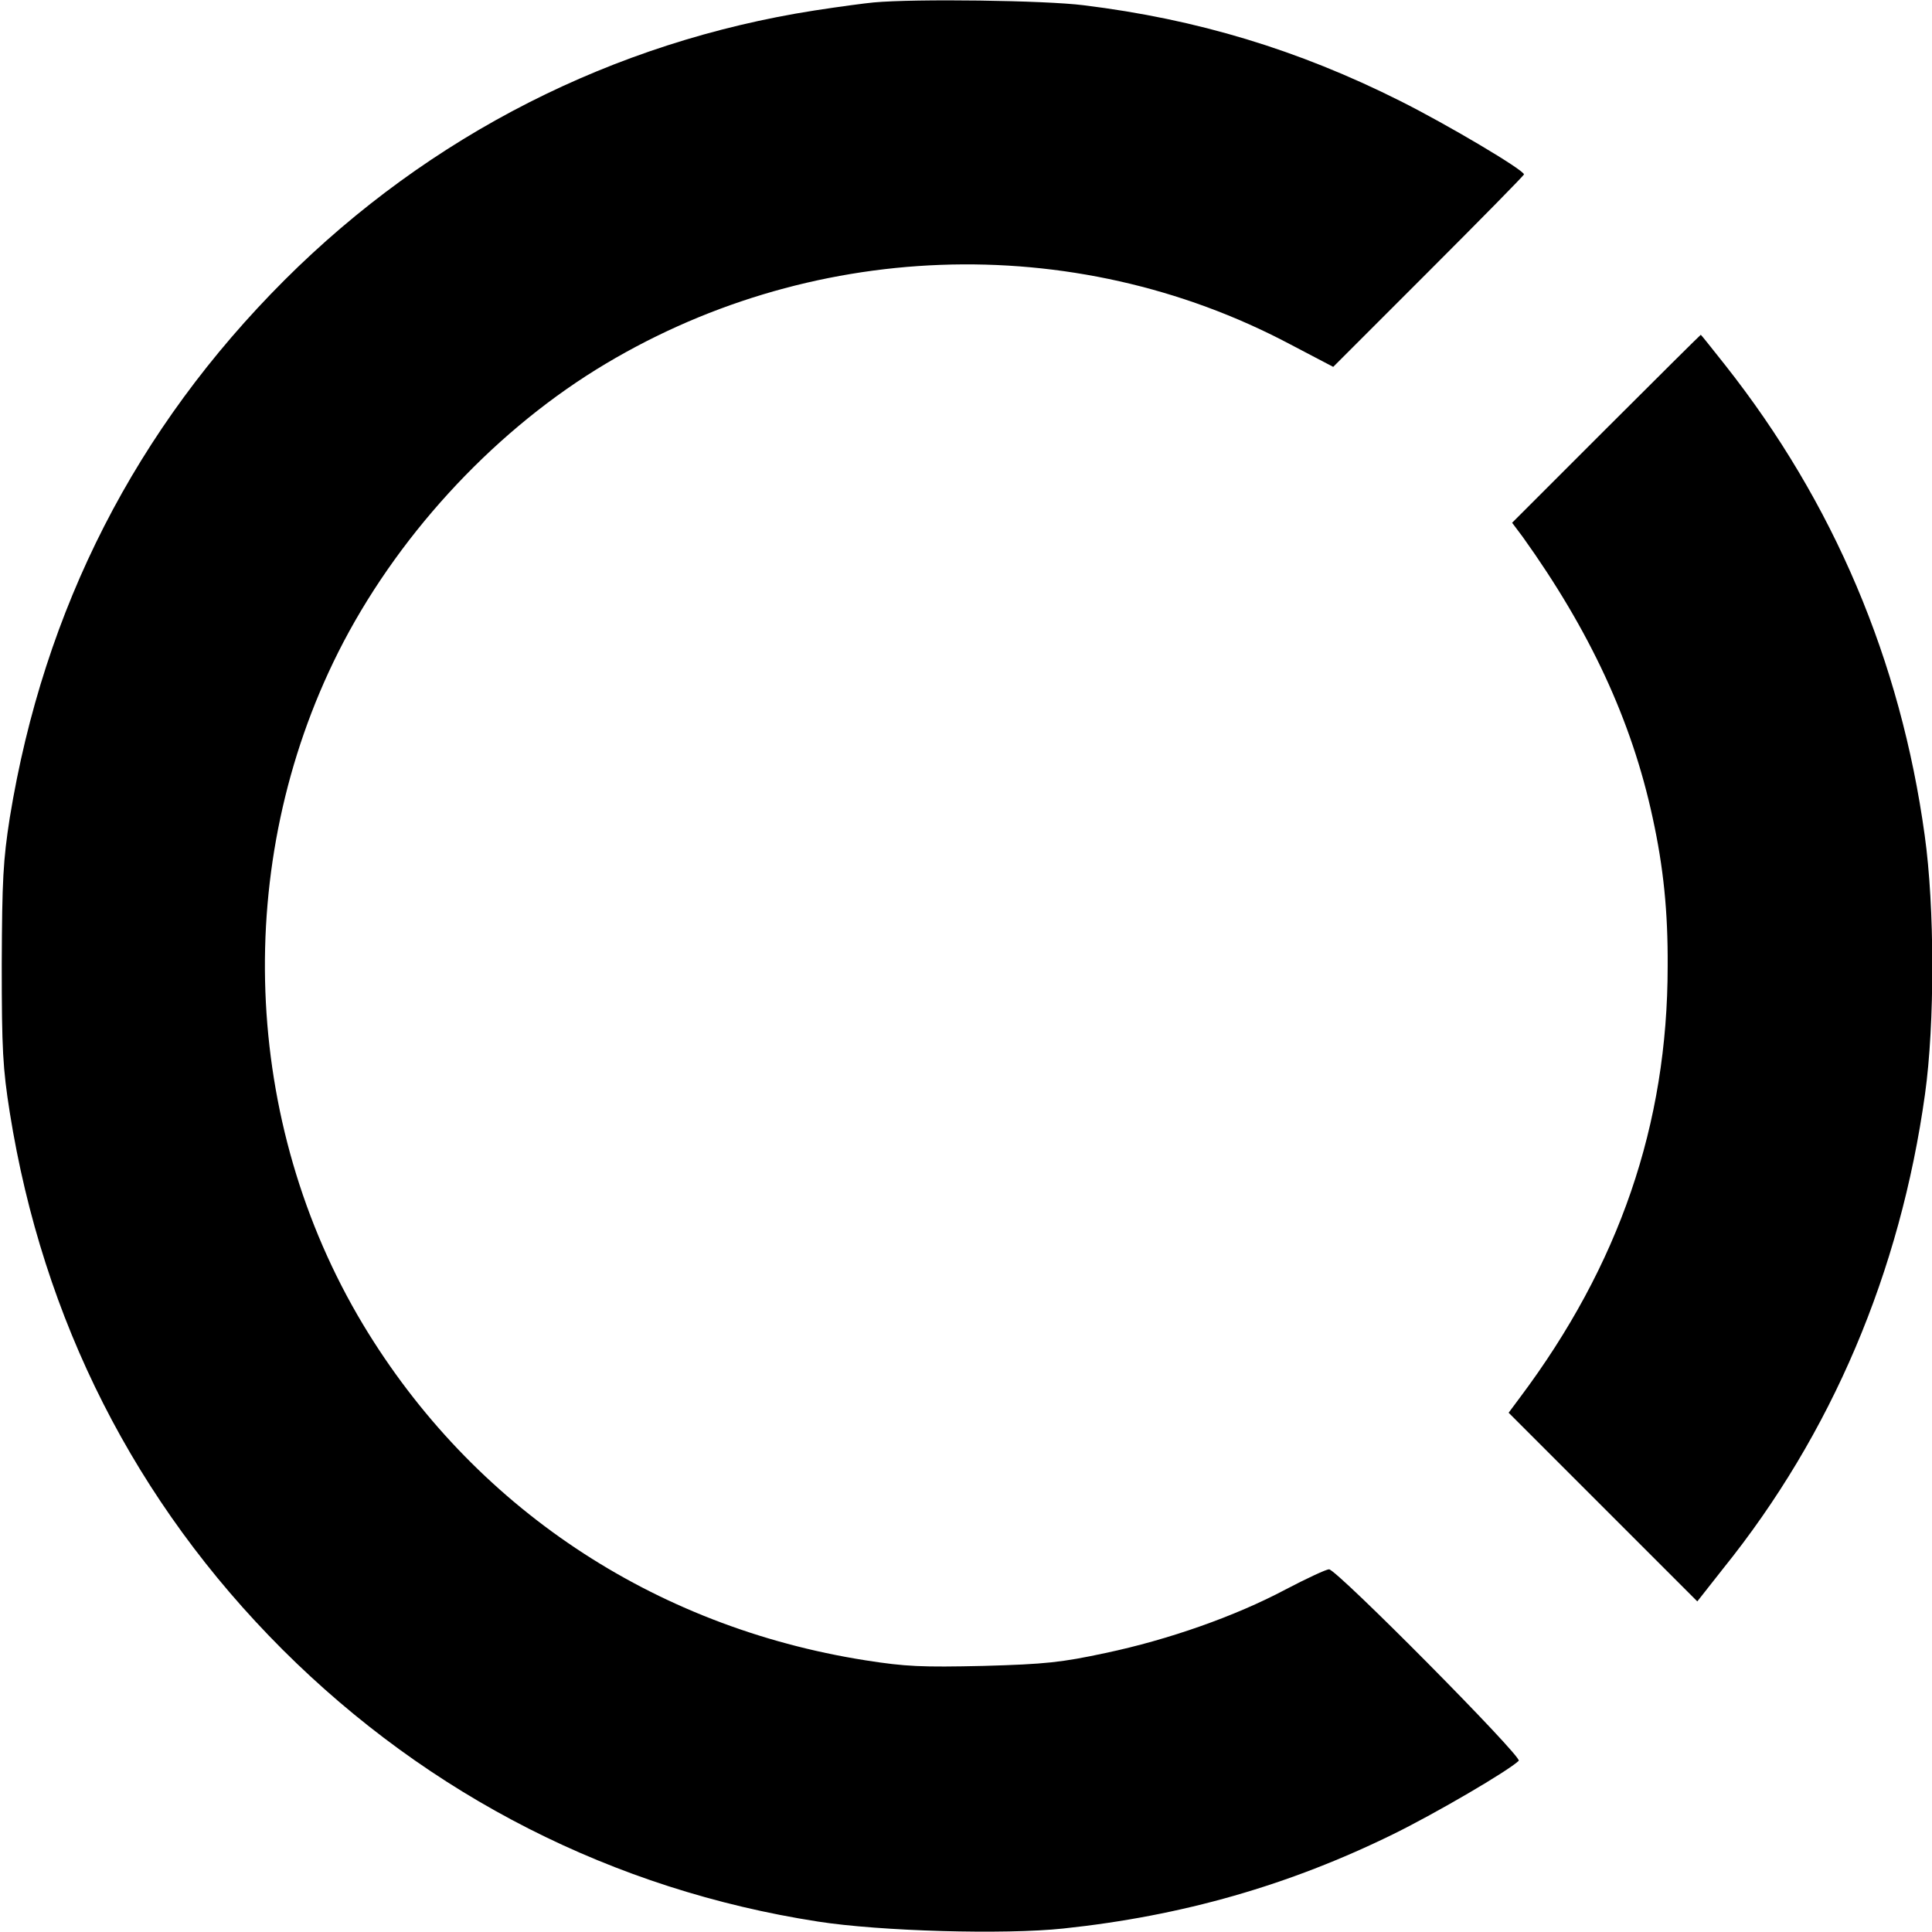
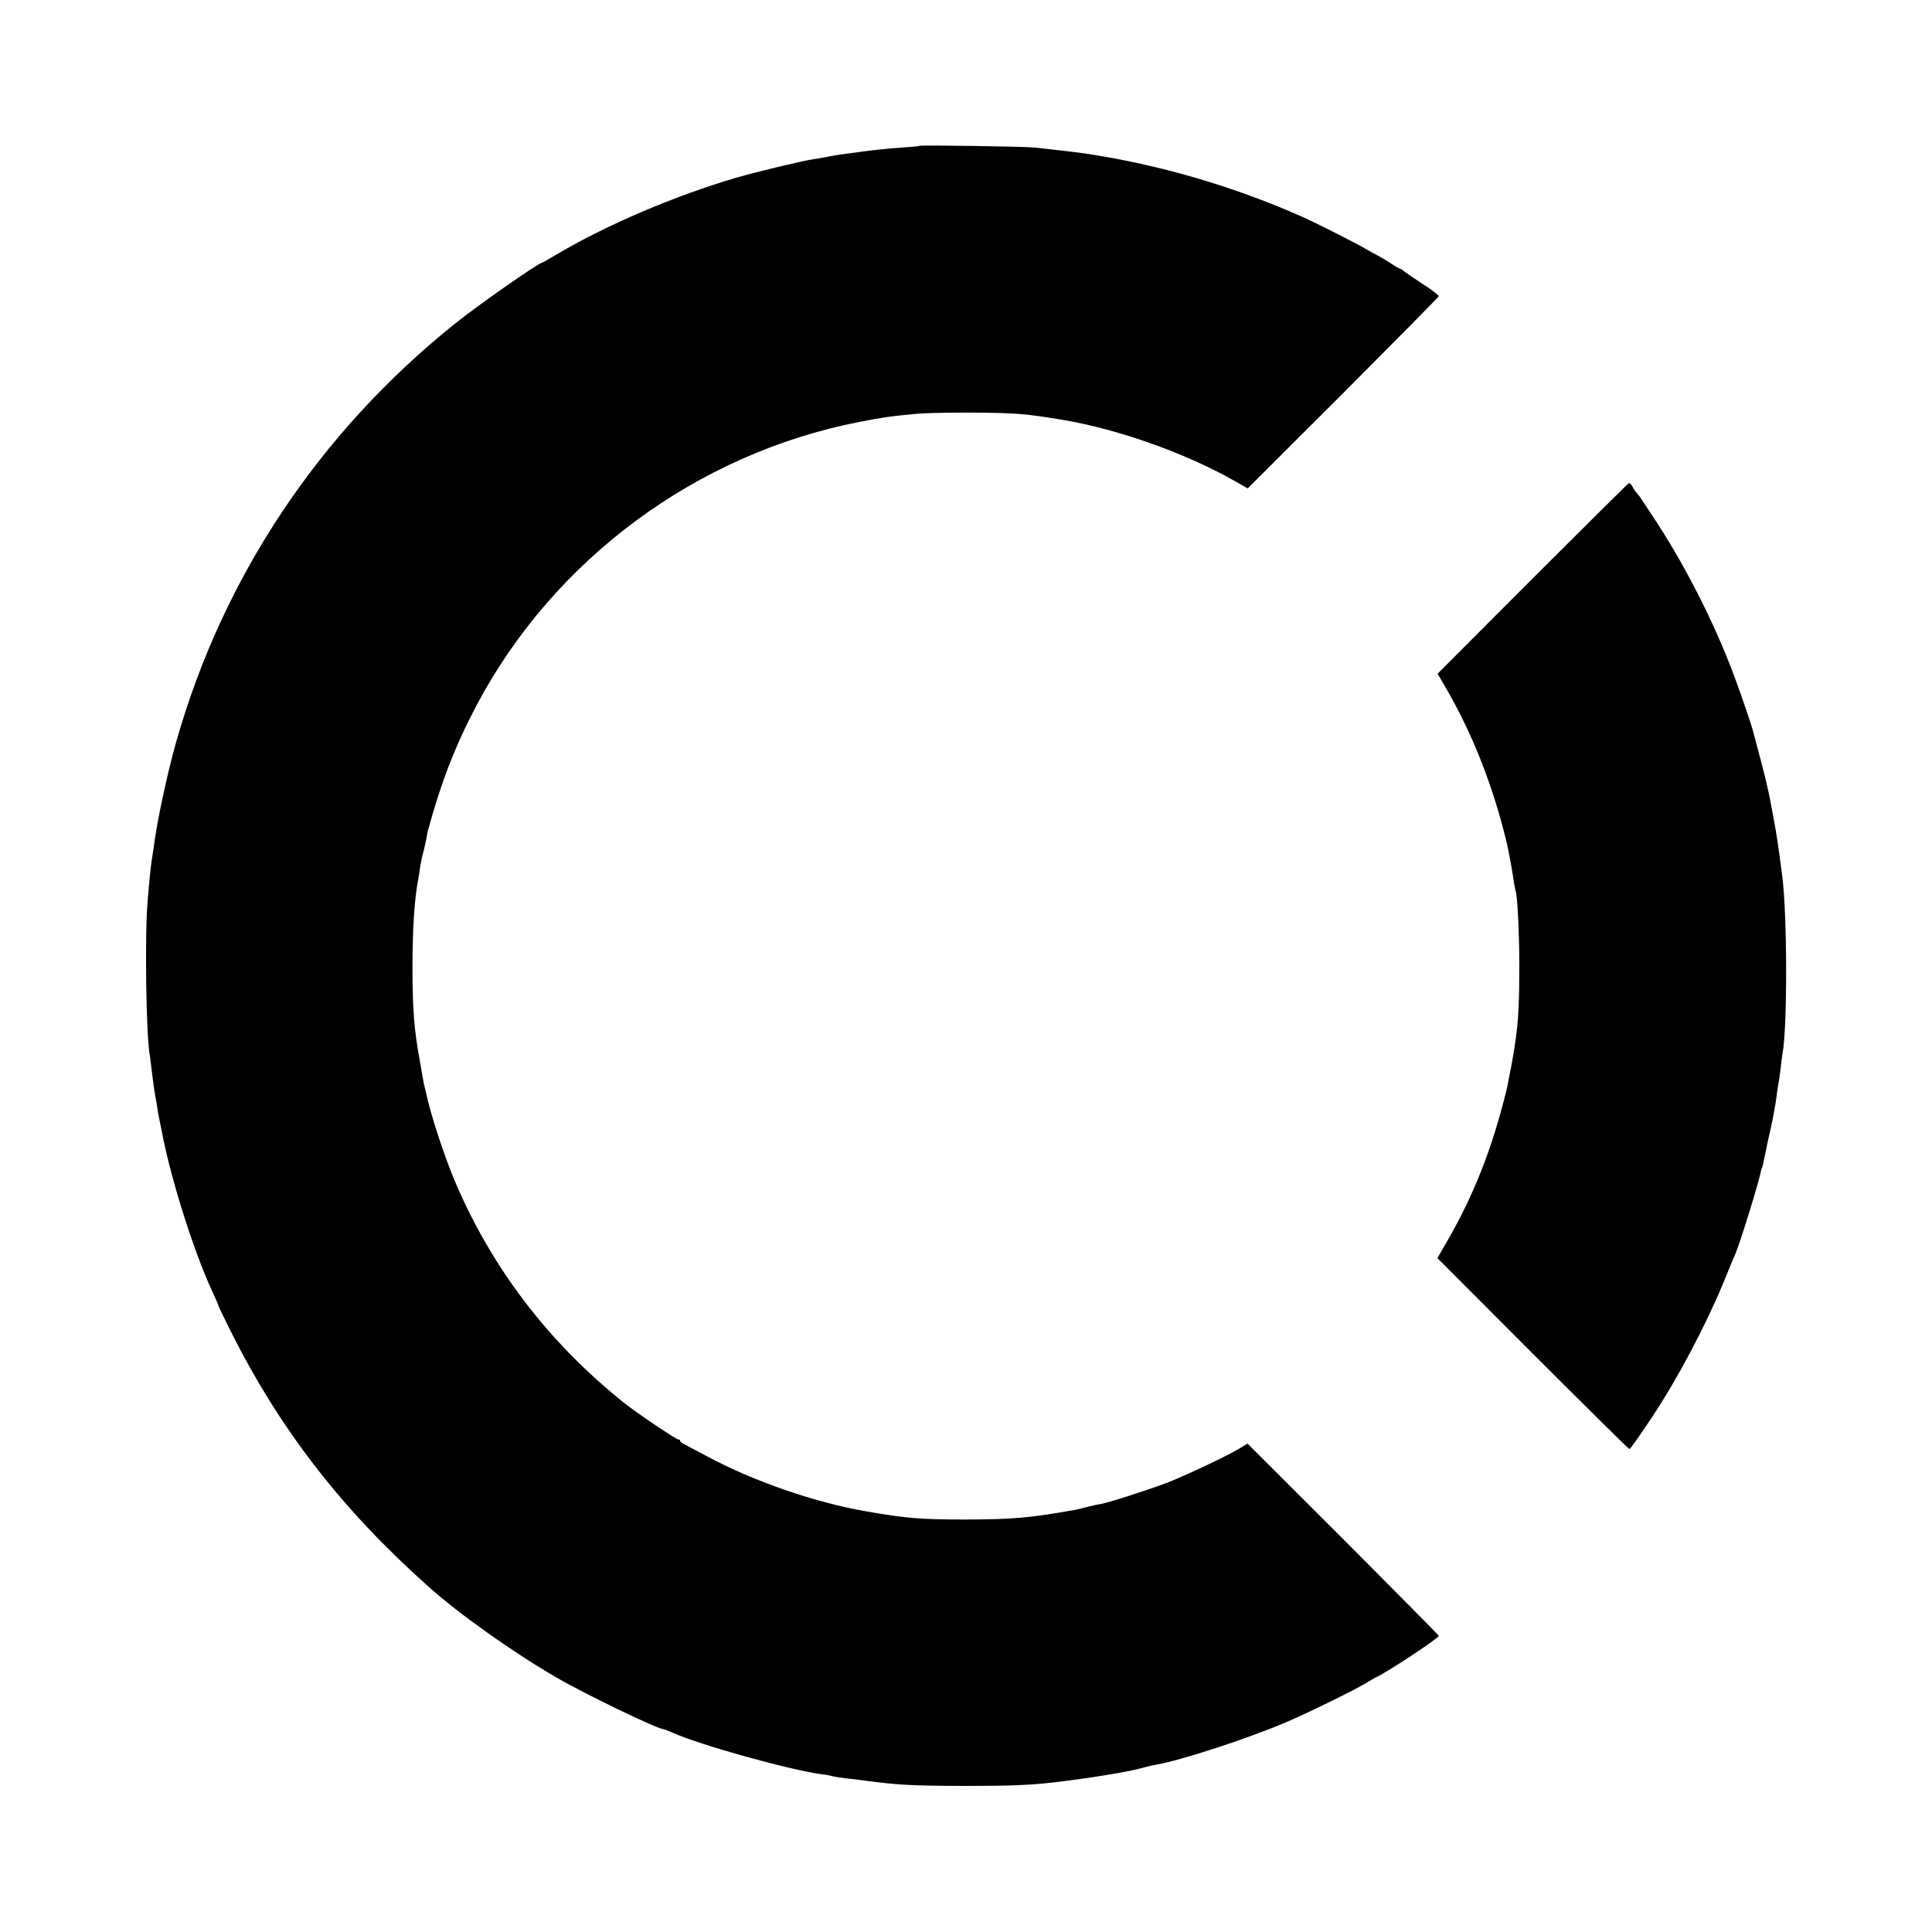
- <svg xmlns="http://www.w3.org/2000/svg" version="1.0" width="554pt" height="554pt" viewBox="0 0 554 554" preserveAspectRatio="xMidYMid meet">
-   <g transform="translate(0,554) scale(0.1,-0.1)" fill="#000000" stroke="none">
-     <path d="M2505 5533 c-22 -2 -98 -12 -169 -23 -577 -90 -1103 -357 -1520 -773 -426 -426 -690 -941 -788 -1542 -19 -122 -22 -177 -23 -420 0 -245 3 -298 23 -425 95 -596 360 -1118 782 -1540 421 -420 949 -689 1535 -780 179 -28 536 -38 704 -20 341 36 648 124 947 271 122 60 329 181 359 210 11 11 -522 549 -544 549 -8 0 -64 -26 -125 -58 -145 -77 -336 -144 -516 -182 -126 -27 -172 -32 -350 -37 -177 -4 -223 -2 -338 16 -610 96 -1127 441 -1441 963 -348 580 -375 1322 -71 1928 163 324 433 620 739 810 604 374 1367 403 1990 73 l124 -65 273 273 c151 151 274 276 274 279 -1 13 -220 143 -356 211 -291 146 -581 234 -907 274 -111 14 -482 19 -602 8z" />
-     <path d="M4606 4311 l-270 -270 30 -40 c192 -268 313 -527 373 -806 31 -142 44 -269 43 -426 0 -453 -139 -857 -424 -1237 l-32 -43 270 -270 271 -271 74 94 c311 386 508 850 579 1361 28 200 28 536 -1 742 -69 501 -261 954 -572 1348 -38 48 -69 87 -70 87 -1 0 -123 -121 -271 -269z" />
+ <svg xmlns="http://www.w3.org/2000/svg" version="1.0" width="1000pt" height="1000pt" viewBox="0 0 1000 1000" preserveAspectRatio="xMidYMid meet">
+   <g transform="translate(0,1000) scale(0.1,-0.1)" fill="#000000" stroke="none">
+     <path d="M4758 9245 c-2 -2 -44 -6 -93 -9 -80 -6 -121 -10 -205 -21 -14 -2 -47 -7 -75 -10 -27 -3 -70 -10 -95 -15 -25 -5 -61 -12 -80 -14 -59 -9 -289 -64 -400 -96 -316 -93 -669 -243 -927 -396 -41 -24 -76 -44 -78 -44 -17 0 -333 -221 -451 -316 -701 -562 -1200 -1310 -1442 -2164 -47 -166 -101 -418 -117 -550 -3 -19 -7 -48 -10 -65 -5 -35 -12 -97 -21 -210 -15 -170 -8 -696 11 -795 1 -8 6 -40 9 -70 10 -82 14 -111 21 -150 4 -19 8 -46 10 -60 2 -14 8 -47 14 -75 6 -27 13 -61 15 -75 49 -240 163 -597 255 -795 17 -36 31 -69 31 -72 0 -3 29 -63 64 -133 257 -513 579 -927 1029 -1327 157 -140 438 -339 656 -465 149 -87 525 -268 555 -268 3 0 25 -9 49 -19 142 -64 608 -193 772 -215 22 -2 47 -7 55 -10 8 -2 40 -7 70 -11 30 -3 68 -7 85 -10 181 -24 244 -28 530 -29 229 0 338 4 465 19 187 22 391 56 455 75 17 5 45 12 64 15 130 22 474 134 681 222 112 48 352 166 410 201 19 12 42 25 50 29 63 29 330 206 327 216 -1 4 -225 230 -496 502 l-494 493 -36 -22 c-57 -36 -277 -140 -376 -179 -96 -37 -304 -104 -345 -111 -14 -2 -43 -9 -65 -14 -22 -6 -51 -13 -65 -16 -241 -43 -323 -50 -570 -51 -236 0 -308 6 -515 42 -267 46 -585 156 -825 285 -52 28 -105 56 -117 62 -13 6 -23 14 -23 19 0 4 -5 7 -10 7 -12 0 -215 137 -280 189 -389 311 -682 694 -873 1141 -58 137 -128 350 -152 465 -3 11 -8 34 -12 50 -3 17 -7 37 -8 45 -1 8 -7 42 -13 75 -28 151 -37 261 -37 475 0 206 10 356 30 460 3 14 7 43 10 65 4 22 10 54 15 70 4 17 12 48 16 70 4 22 8 45 10 50 67 246 142 439 251 645 401 756 1138 1301 1980 1466 125 24 150 28 283 41 97 10 440 10 550 0 76 -7 111 -12 225 -31 288 -49 636 -173 892 -319 l61 -35 494 493 c271 272 494 497 495 502 1 4 -36 33 -83 63 -46 30 -91 61 -99 68 -7 6 -16 12 -20 12 -4 0 -25 13 -48 28 -23 15 -53 33 -67 40 -14 7 -41 22 -60 33 -40 25 -264 138 -330 167 -353 157 -740 270 -1120 327 -47 7 -119 15 -260 31 -52 6 -597 14 -602 9z" />
+     <path d="M7933 7006 l-492 -493 46 -79 c137 -237 242 -507 310 -789 12 -50 31 -154 37 -199 4 -27 9 -52 10 -55 10 -17 20 -221 20 -396 0 -174 -5 -278 -19 -375 -7 -52 -18 -116 -22 -135 -2 -11 -8 -40 -13 -65 -4 -25 -10 -54 -13 -65 -74 -300 -168 -540 -308 -782 l-49 -85 493 -494 c272 -272 497 -494 500 -494 6 0 34 40 118 165 131 197 275 469 369 695 28 69 55 134 60 145 23 49 123 372 135 435 2 8 4 15 5 15 1 0 3 8 5 17 2 9 12 58 23 110 12 51 23 107 27 123 3 17 8 41 10 55 3 14 8 45 11 70 3 25 7 52 9 60 2 8 7 42 11 75 3 33 8 69 10 80 26 137 25 714 -1 920 -21 162 -29 214 -45 300 -5 28 -11 61 -14 75 -8 48 -38 176 -63 265 -13 50 -26 97 -28 106 -6 28 -63 194 -101 296 -103 275 -259 581 -423 826 -25 38 -50 76 -56 85 -5 9 -16 22 -23 30 -6 7 -17 22 -22 33 -6 10 -14 19 -18 19 -4 -1 -228 -223 -499 -494z" />
  </g>
</svg>
